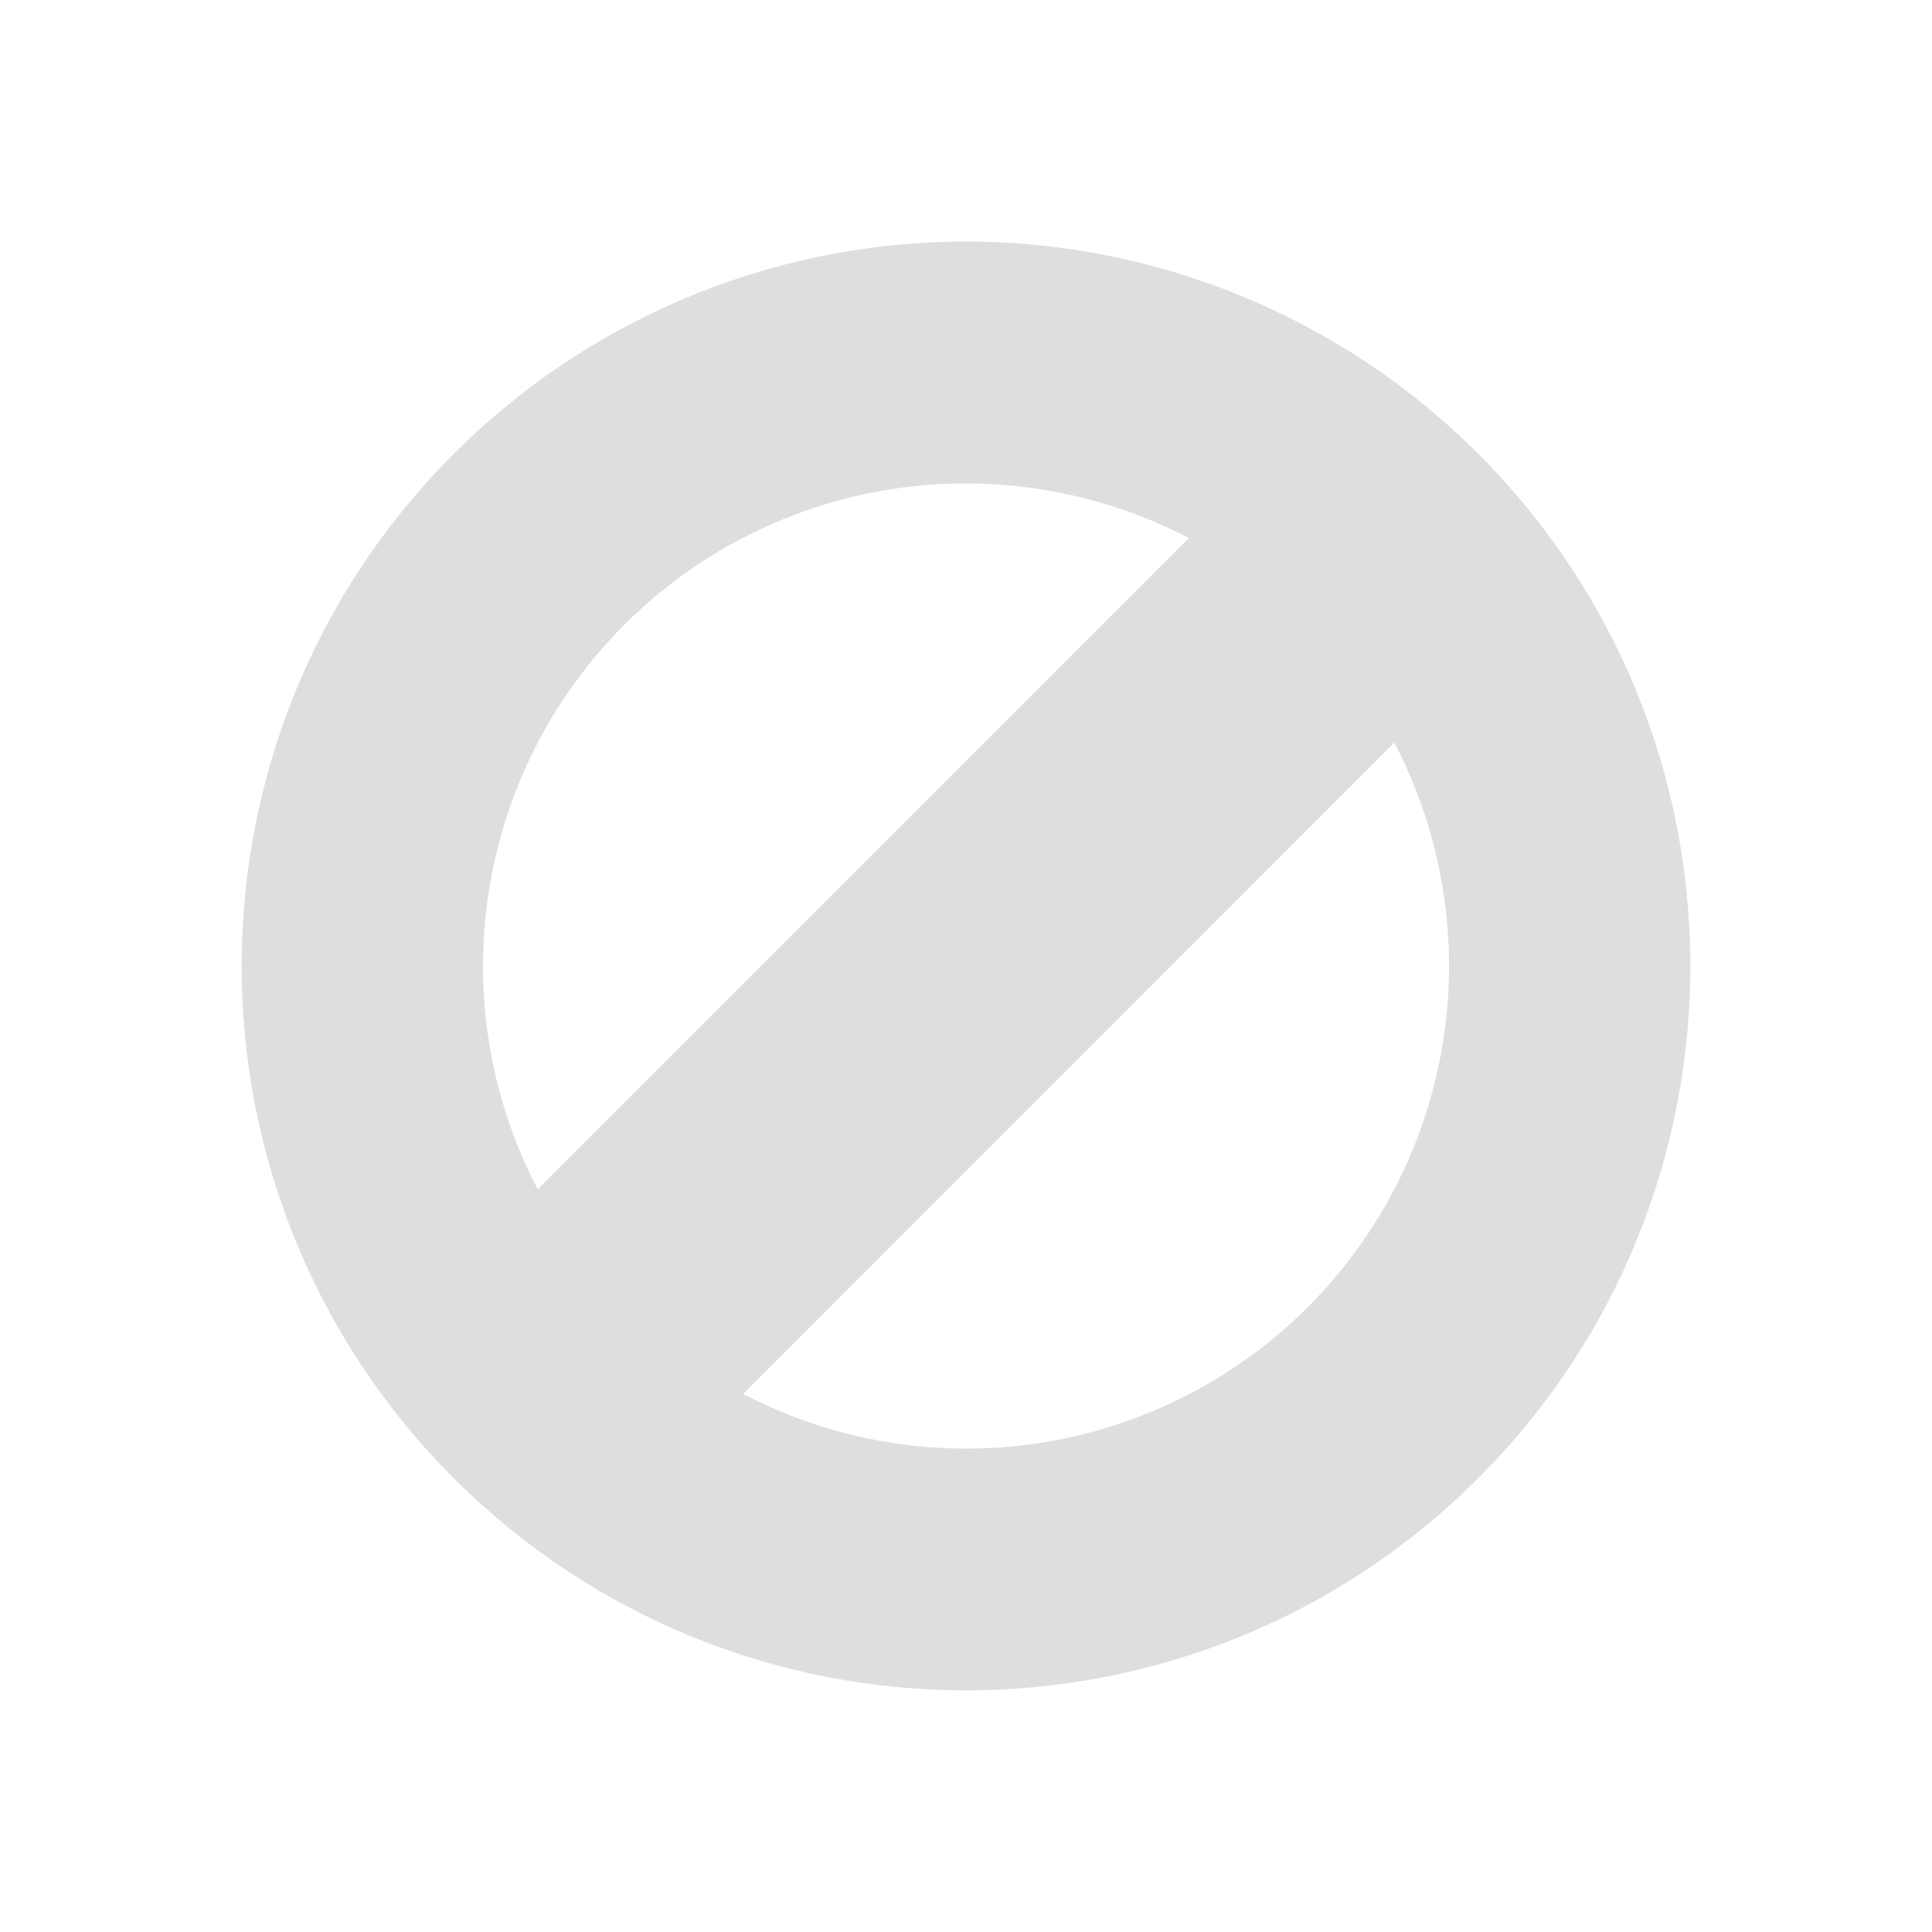
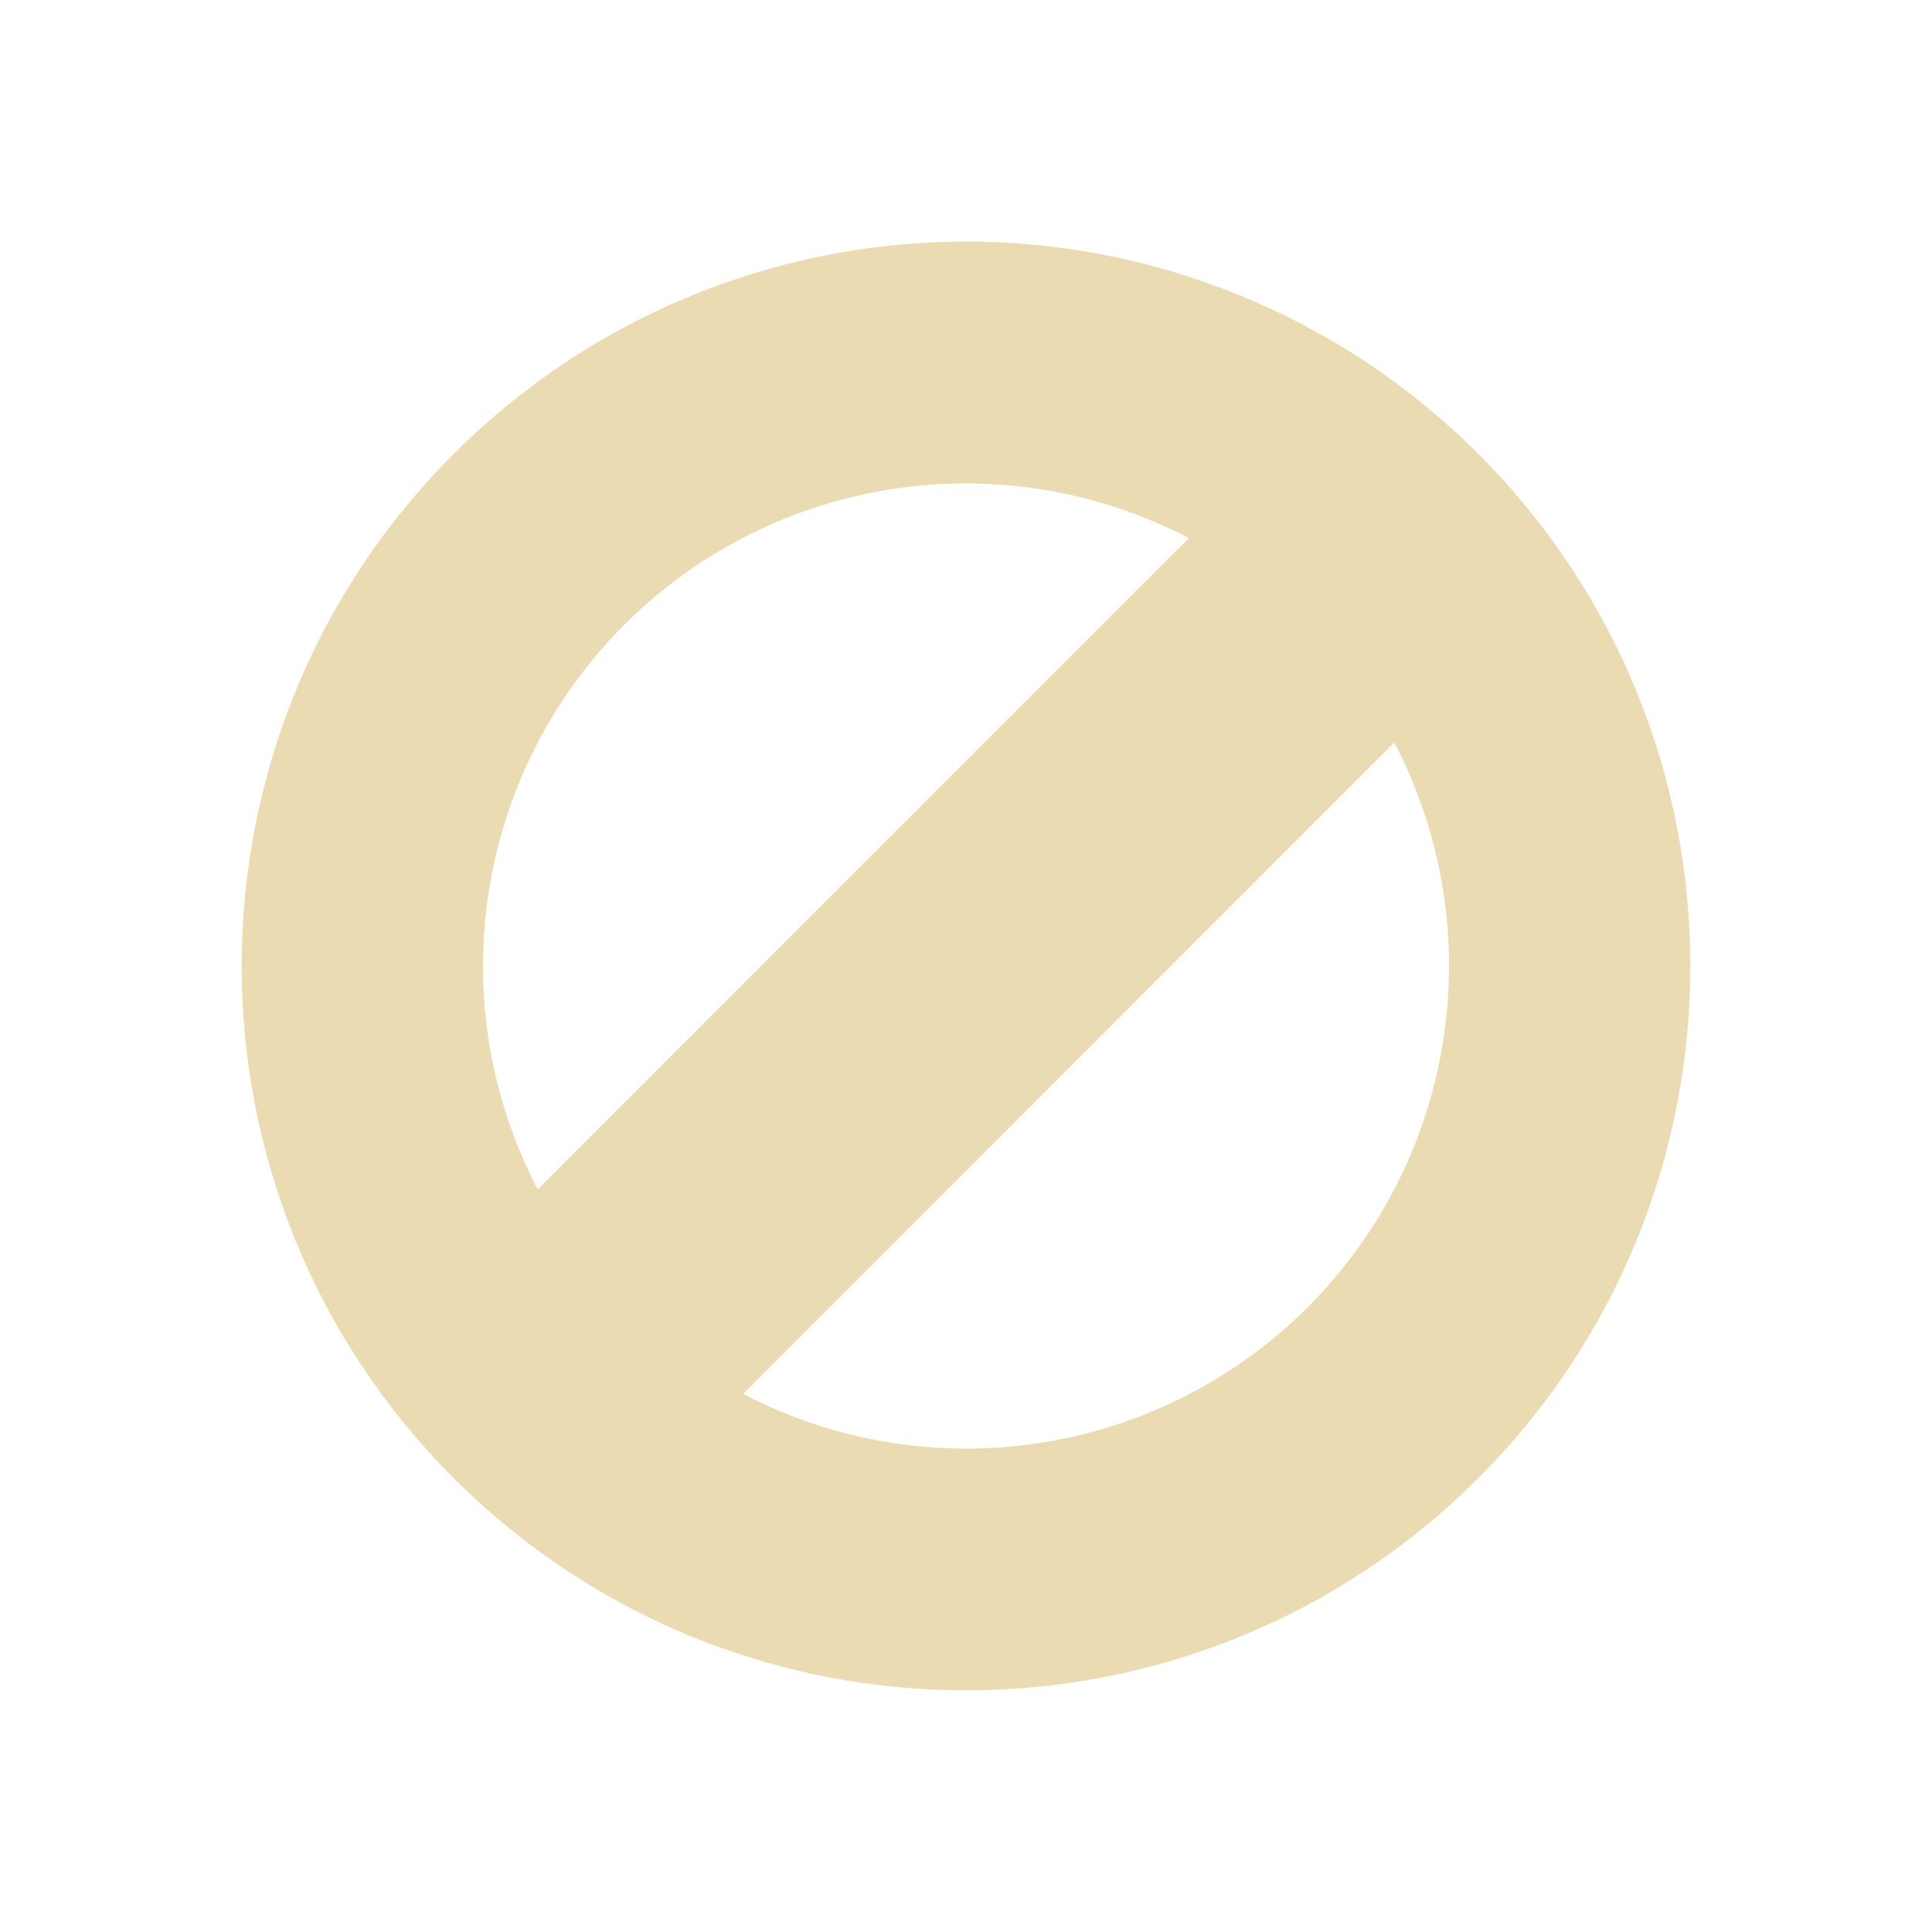
<svg xmlns="http://www.w3.org/2000/svg" width="32" height="32" version="1.1">
  <g id="22-22-edit-delete" transform="translate(32,10)">
    <rect style="opacity:0.001" width="22" height="22" x="0" y="0" />
    <g transform="translate(-445.0004,125.0034)">
-       <path style="fill:#dedede" d="m 461.657,-119.66 a 8,8 0 0 0 -11.314,0 8,8 0 0 0 0,11.314 8,8 0 0 0 11.314,0 8,8 0 0 0 0,-11.314 z m -1.224,3.345 a 5,5 0 0 1 -0.898,5.847 5,5 0 0 1 -5.843,0.894 z m -2.125,-2.117 -6.741,6.741 a 5,5 0 0 1 0.898,-5.847 5,5 0 0 1 5.843,-0.894 z" />
+       <path style="fill:#ebdbb2" d="m 461.657,-119.66 a 8,8 0 0 0 -11.314,0 8,8 0 0 0 0,11.314 8,8 0 0 0 11.314,0 8,8 0 0 0 0,-11.314 z m -1.224,3.345 a 5,5 0 0 1 -0.898,5.847 5,5 0 0 1 -5.843,0.894 z m -2.125,-2.117 -6.741,6.741 a 5,5 0 0 1 0.898,-5.847 5,5 0 0 1 5.843,-0.894 z" />
    </g>
  </g>
  <g id="edit-delete">
    <rect style="opacity:0.001" width="32" height="32" x="0" y="0" />
-     <path style="fill:#dedede" d="M 15.824 4.002 A 12 12 0 0 0 7.516 7.516 A 12 12 0 0 0 7.516 24.484 A 12 12 0 0 0 24.484 24.484 A 12 12 0 0 0 24.484 7.516 A 12 12 0 0 0 15.824 4.002 z M 16.119 8.008 A 8 8 0 0 1 19.691 8.912 L 8.906 19.699 A 8 8 0 0 1 10.344 10.344 A 8 8 0 0 1 16.119 8.008 z M 23.094 12.299 A 8 8 0 0 1 21.656 21.656 A 8 8 0 0 1 12.309 23.088 L 23.094 12.299 z" />
+     <path style="fill:#ebdbb2" d="M 15.824 4.002 A 12 12 0 0 0 7.516 7.516 A 12 12 0 0 0 7.516 24.484 A 12 12 0 0 0 24.484 24.484 A 12 12 0 0 0 24.484 7.516 A 12 12 0 0 0 15.824 4.002 z M 16.119 8.008 A 8 8 0 0 1 19.691 8.912 L 8.906 19.699 A 8 8 0 0 1 10.344 10.344 A 8 8 0 0 1 16.119 8.008 z M 23.094 12.299 A 8 8 0 0 1 21.656 21.656 A 8 8 0 0 1 12.309 23.088 L 23.094 12.299 z" />
  </g>
</svg>
